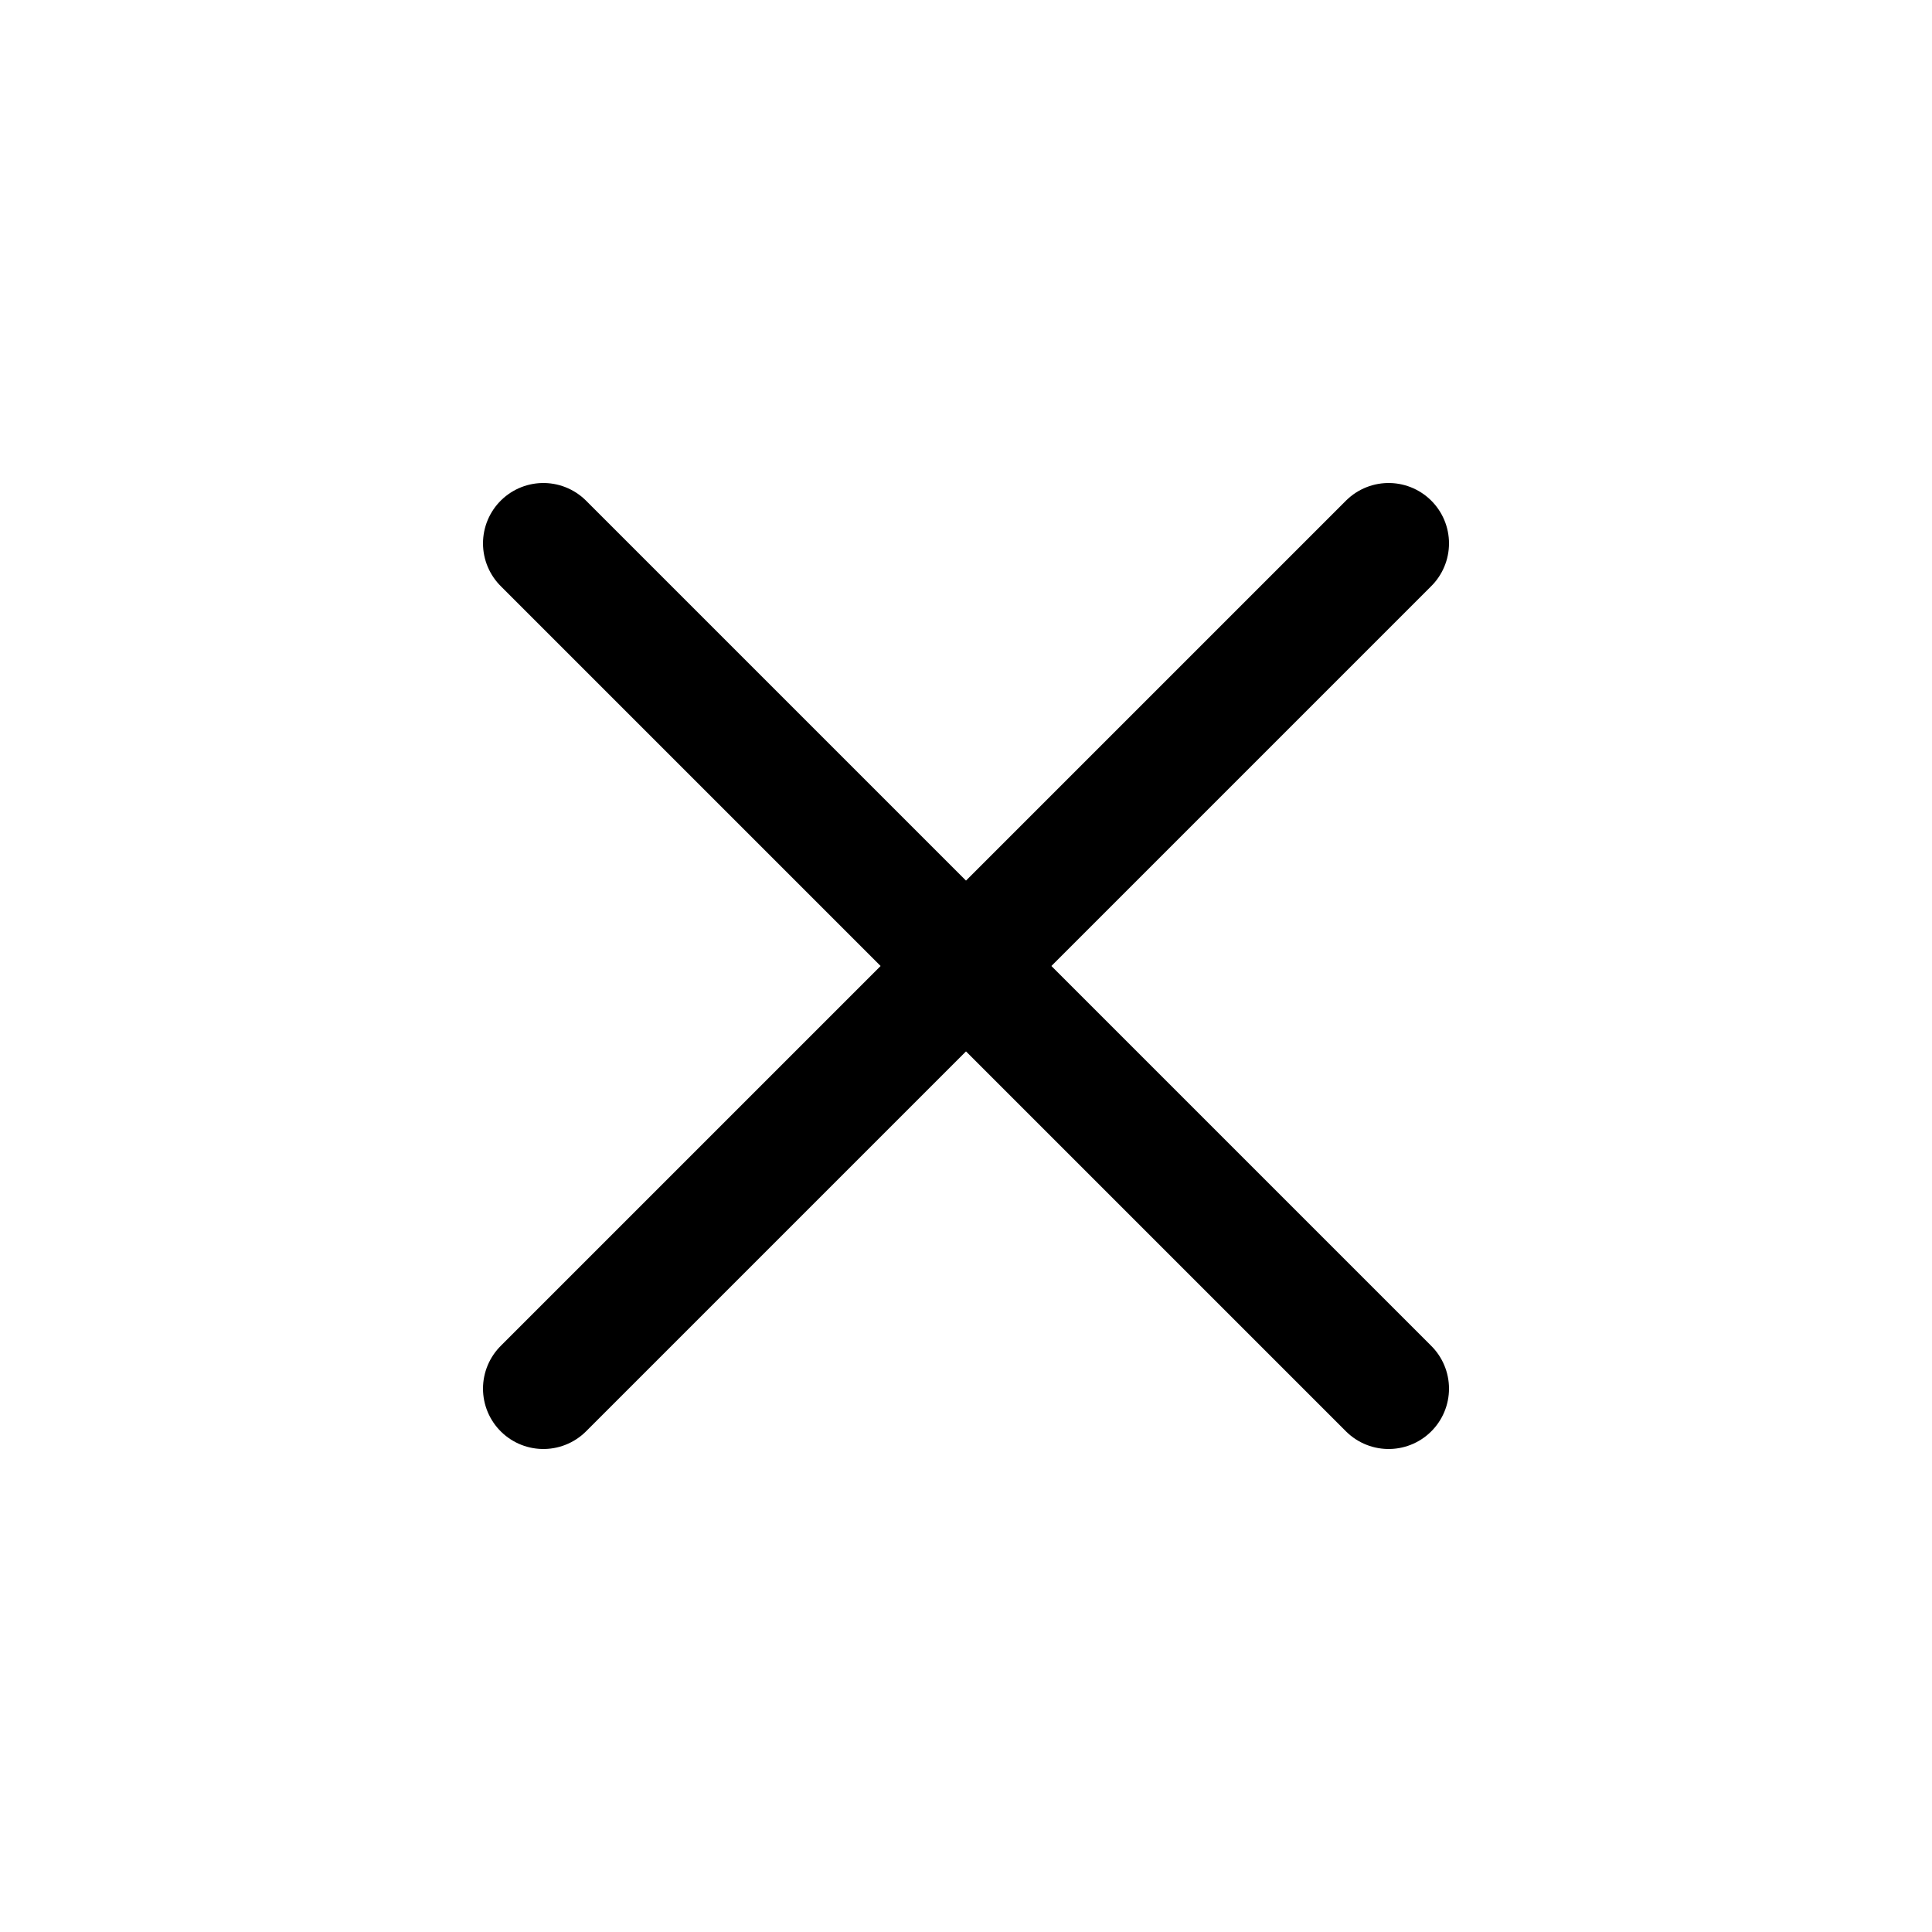
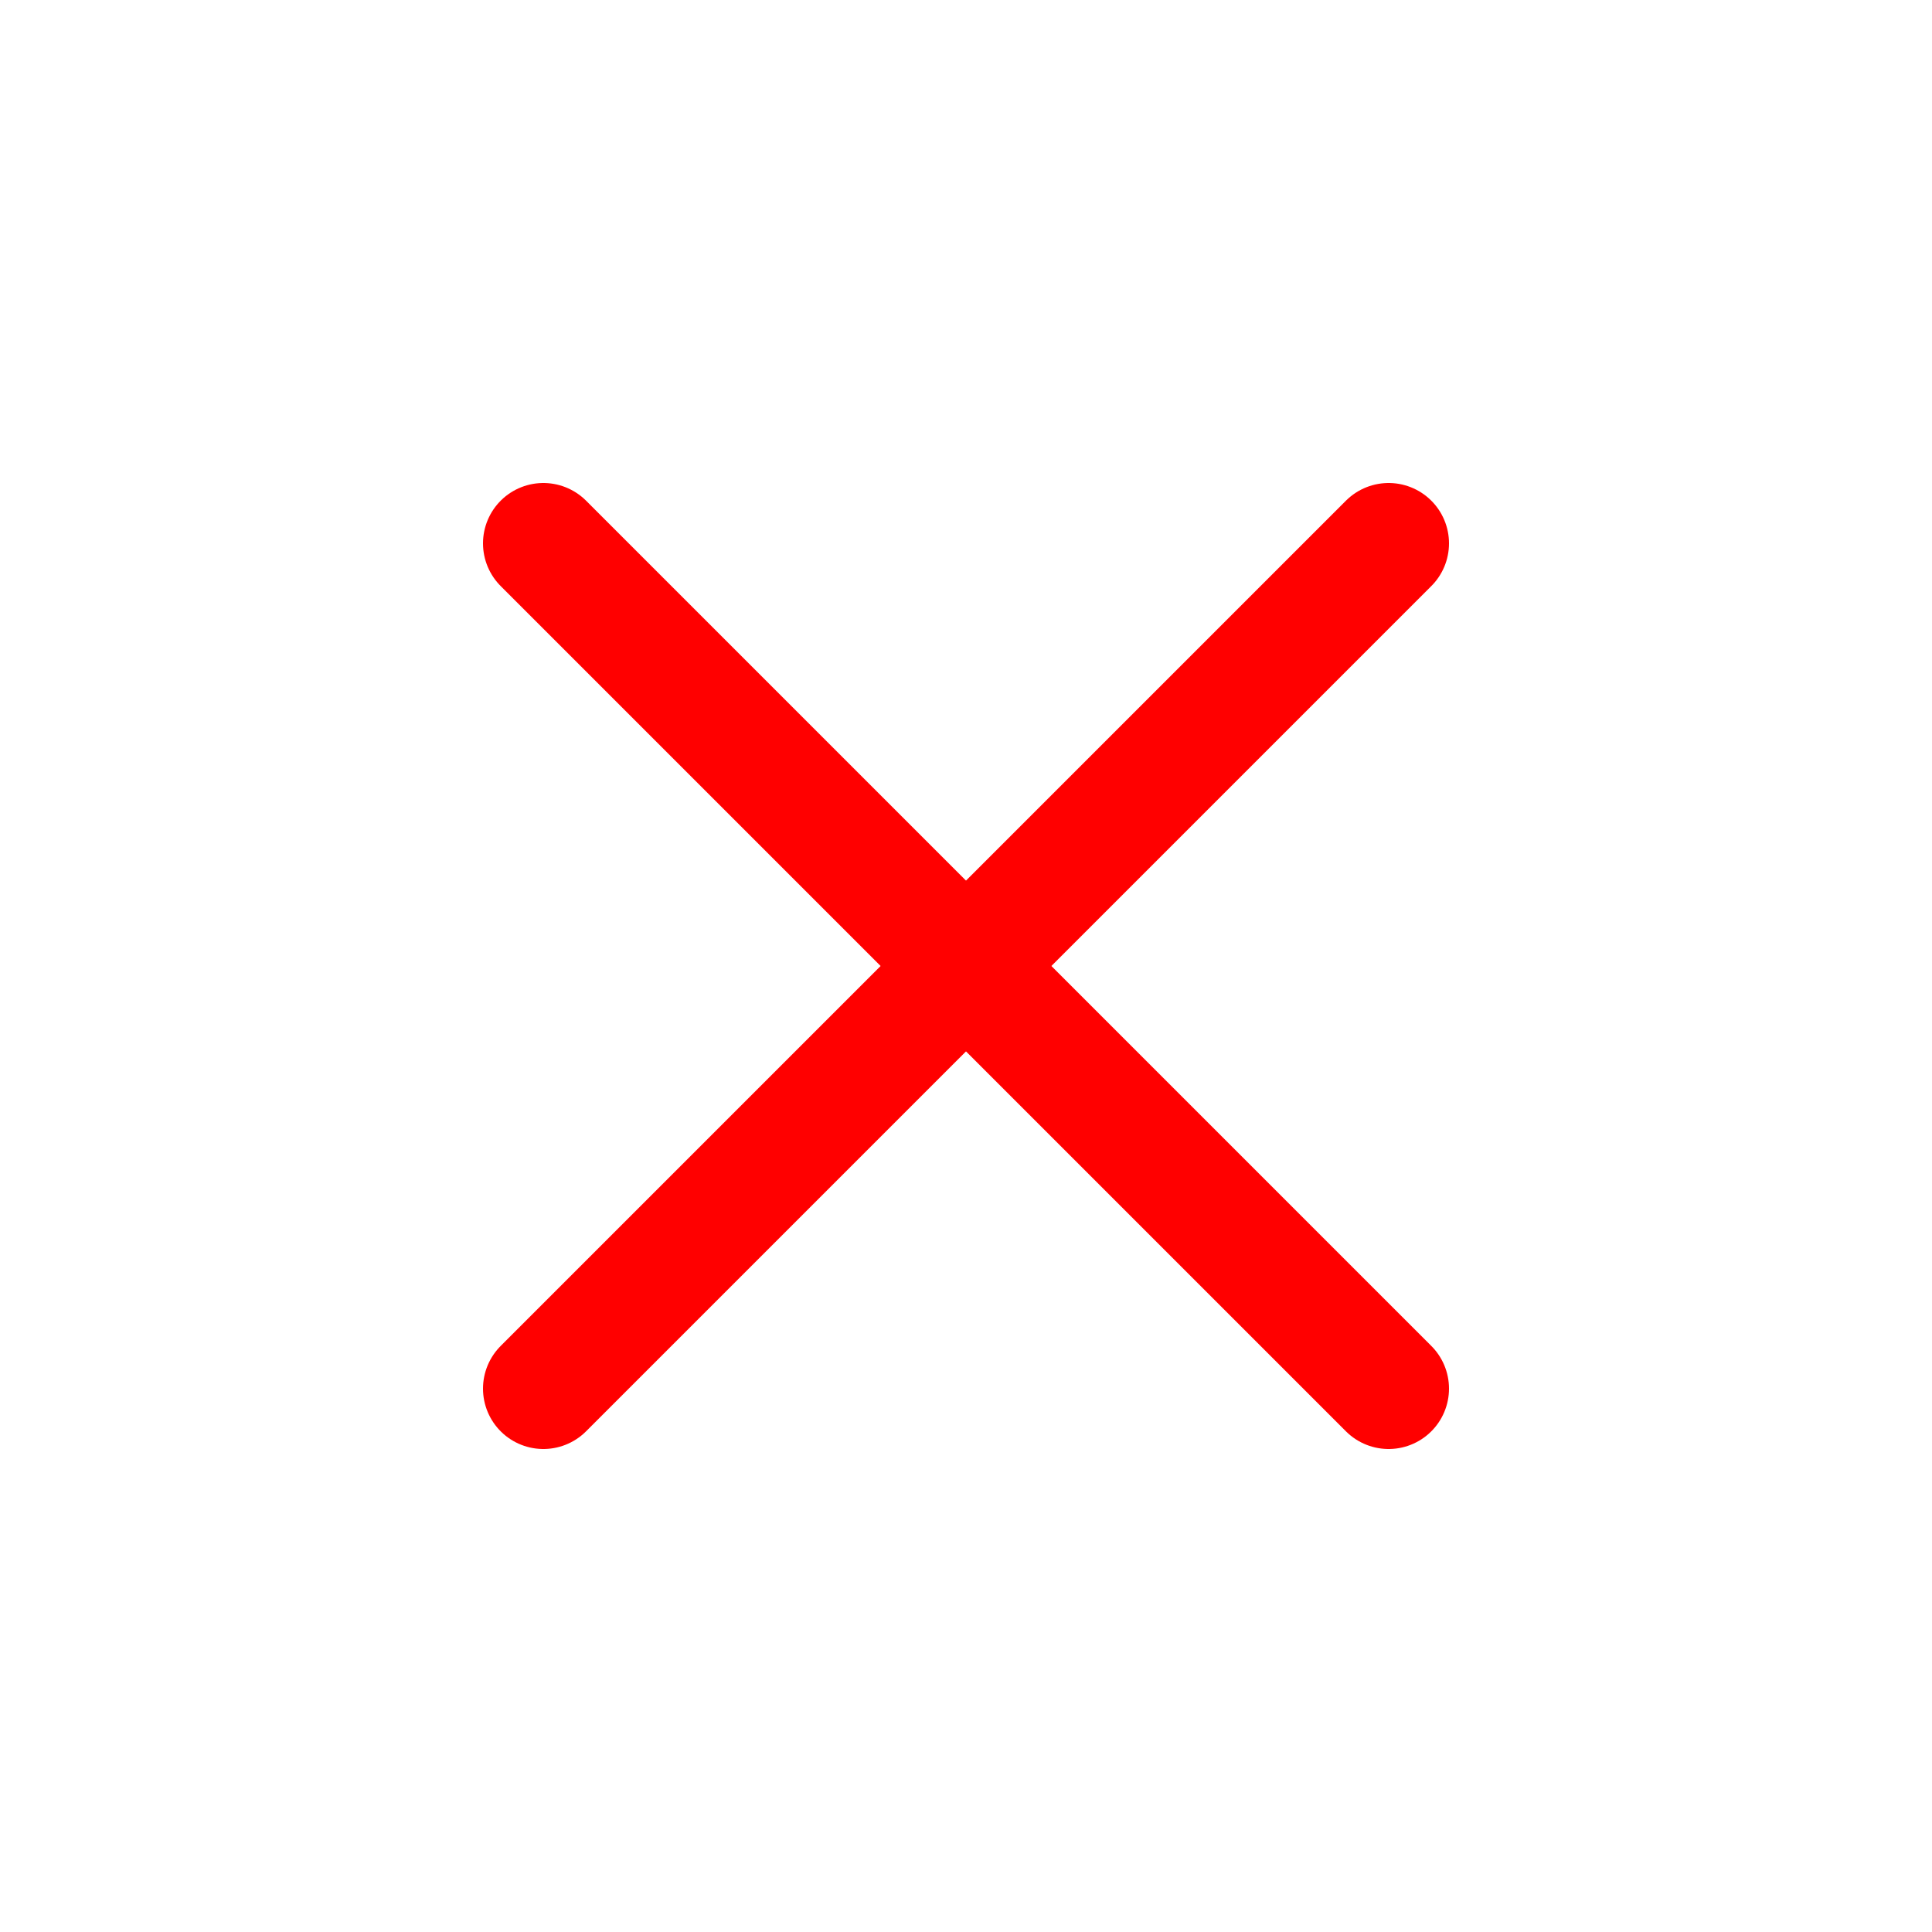
- <svg width="40" height="40" fill="none" viewBox="0 0 24 24">
-   <path stroke="currentColor" stroke-linecap="round" stroke-linejoin="round" stroke-width="1.5" d="M17.25 6.75L6.75 17.25" />
-   <path stroke="currentColor" stroke-linecap="round" stroke-linejoin="round" stroke-width="1.5" d="M6.75 6.75L17.25 17.25" />
+ <svg xmlns="http://www.w3.org/2000/svg" width="50" height="50" fill="none" viewBox="0 0 24 24">
+   <path stroke="red" stroke-linecap="round" stroke-linejoin="round" stroke-width="1.5" d="M17.25 6.75L6.75 17.25" />
+   <path stroke="red" stroke-linecap="round" stroke-linejoin="round" stroke-width="1.5" d="M6.75 6.75L17.25 17.25" />
</svg>
